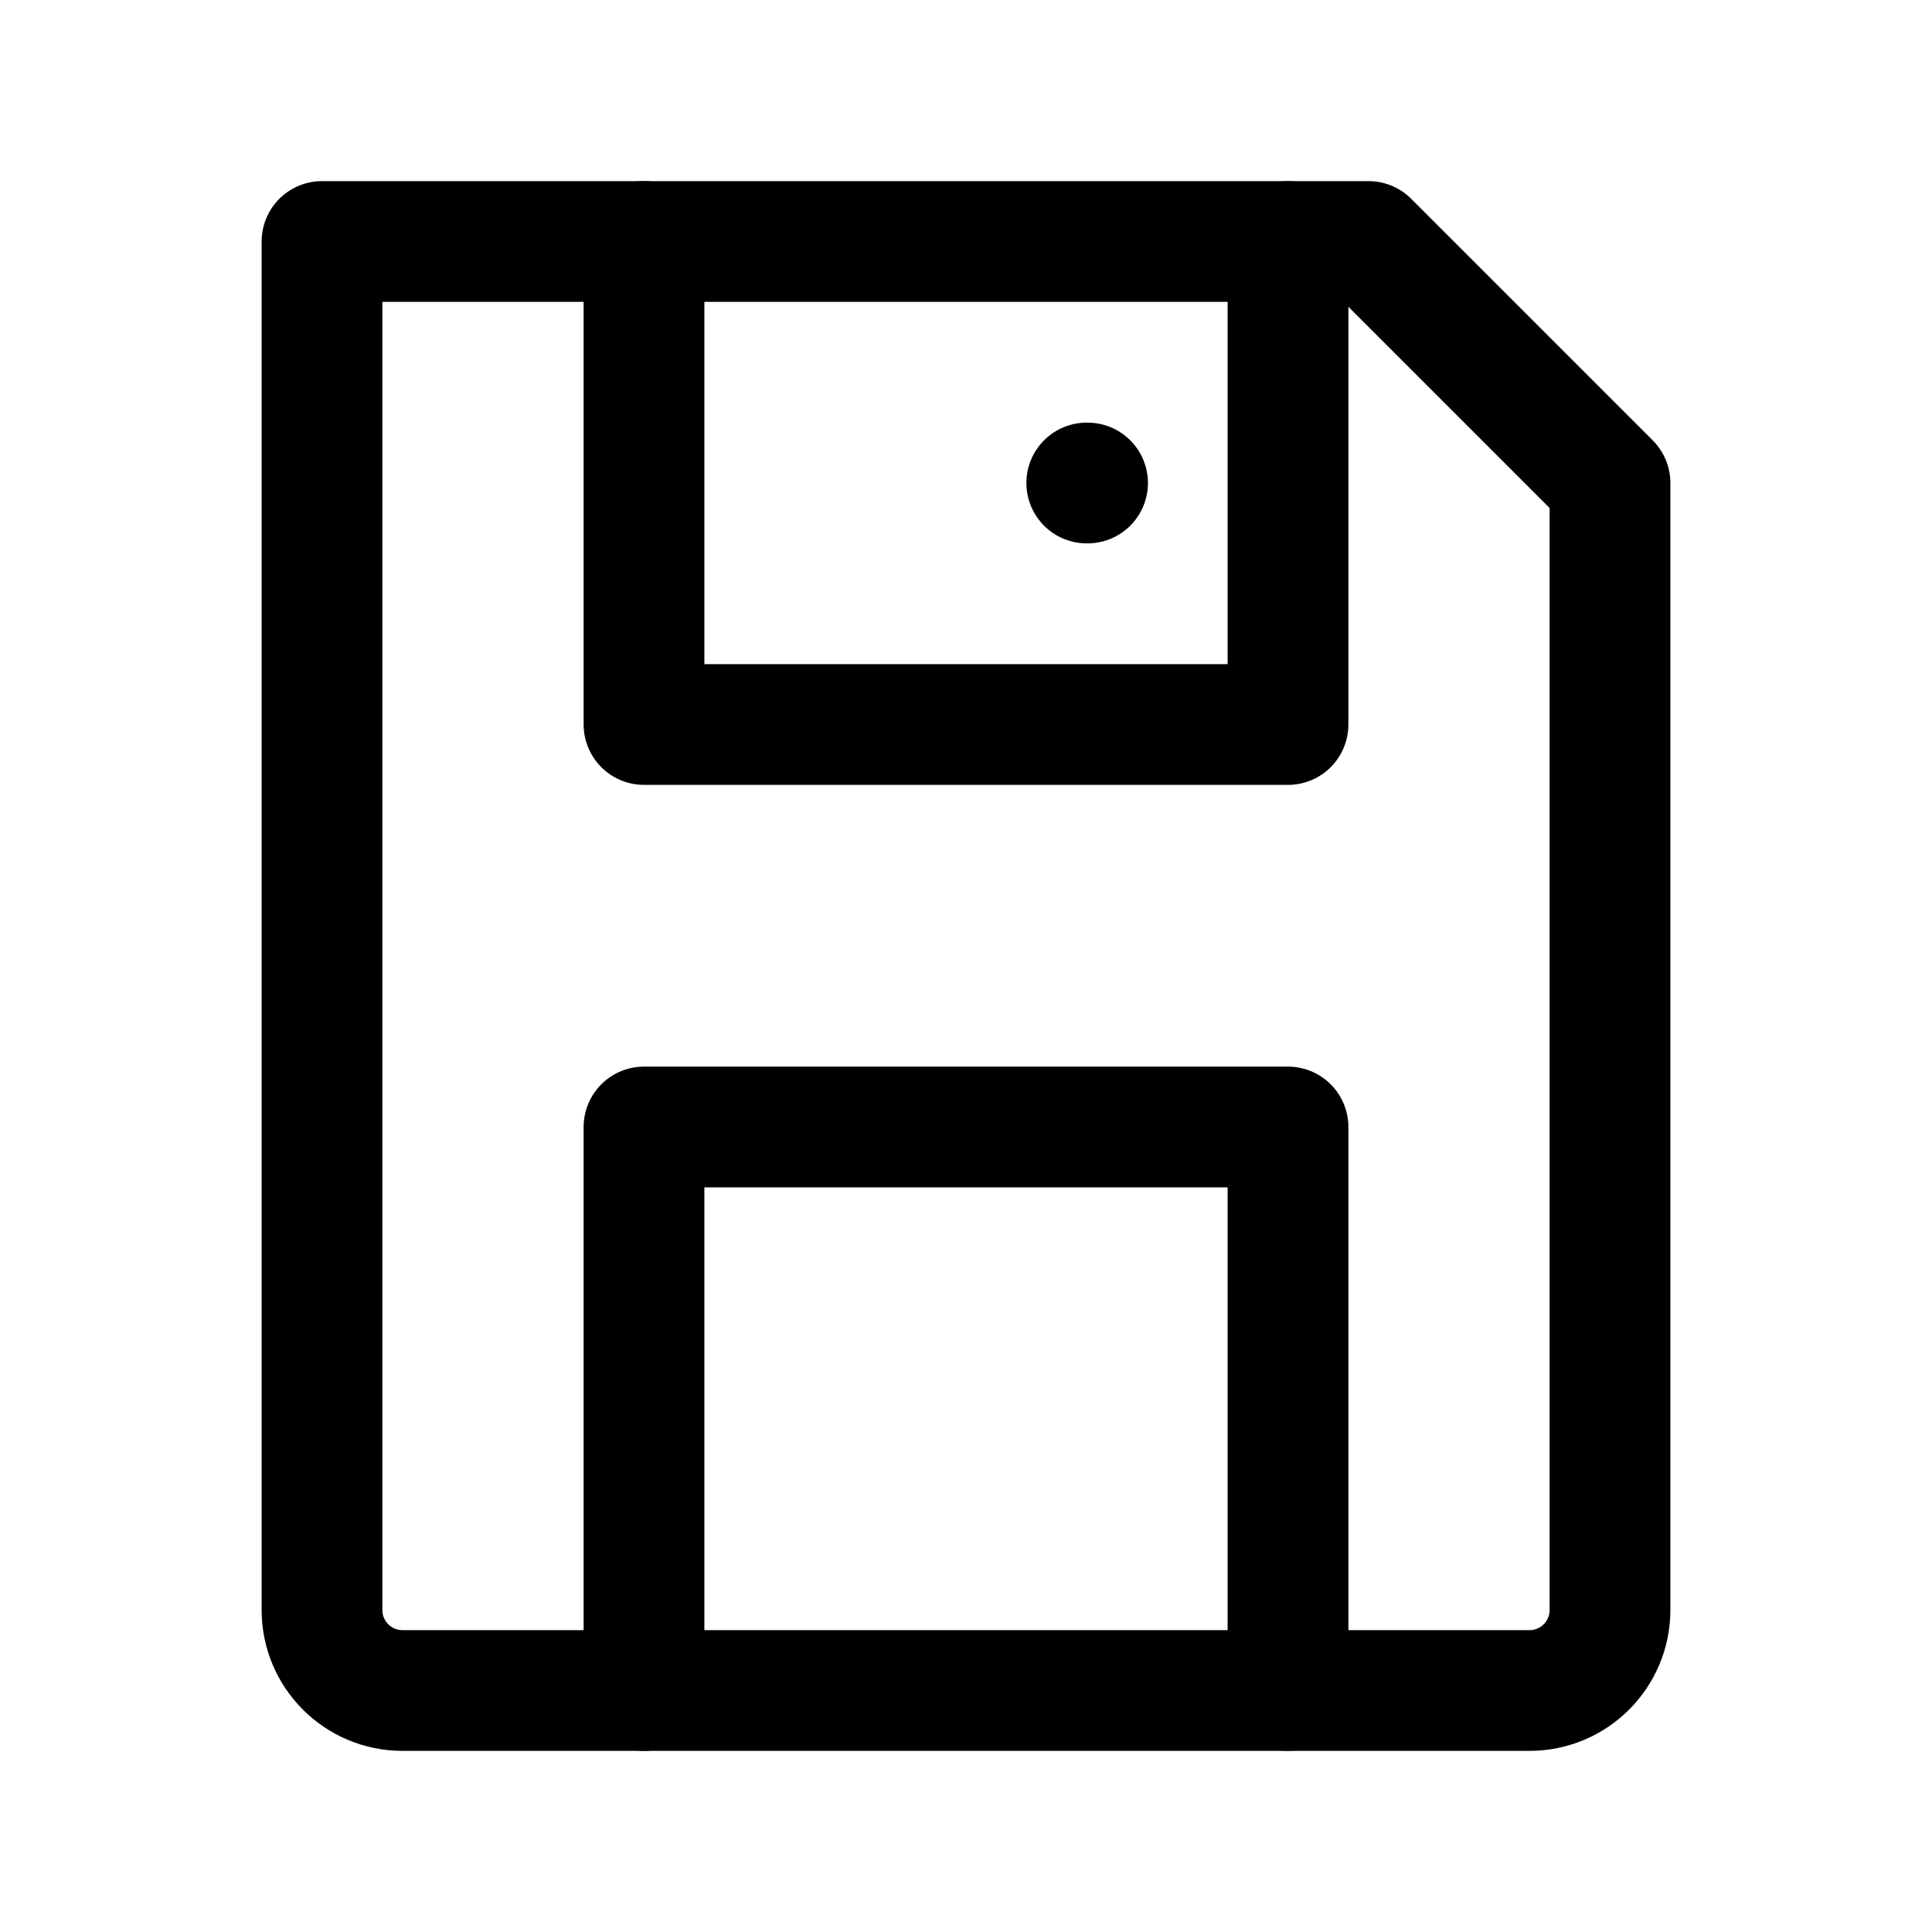
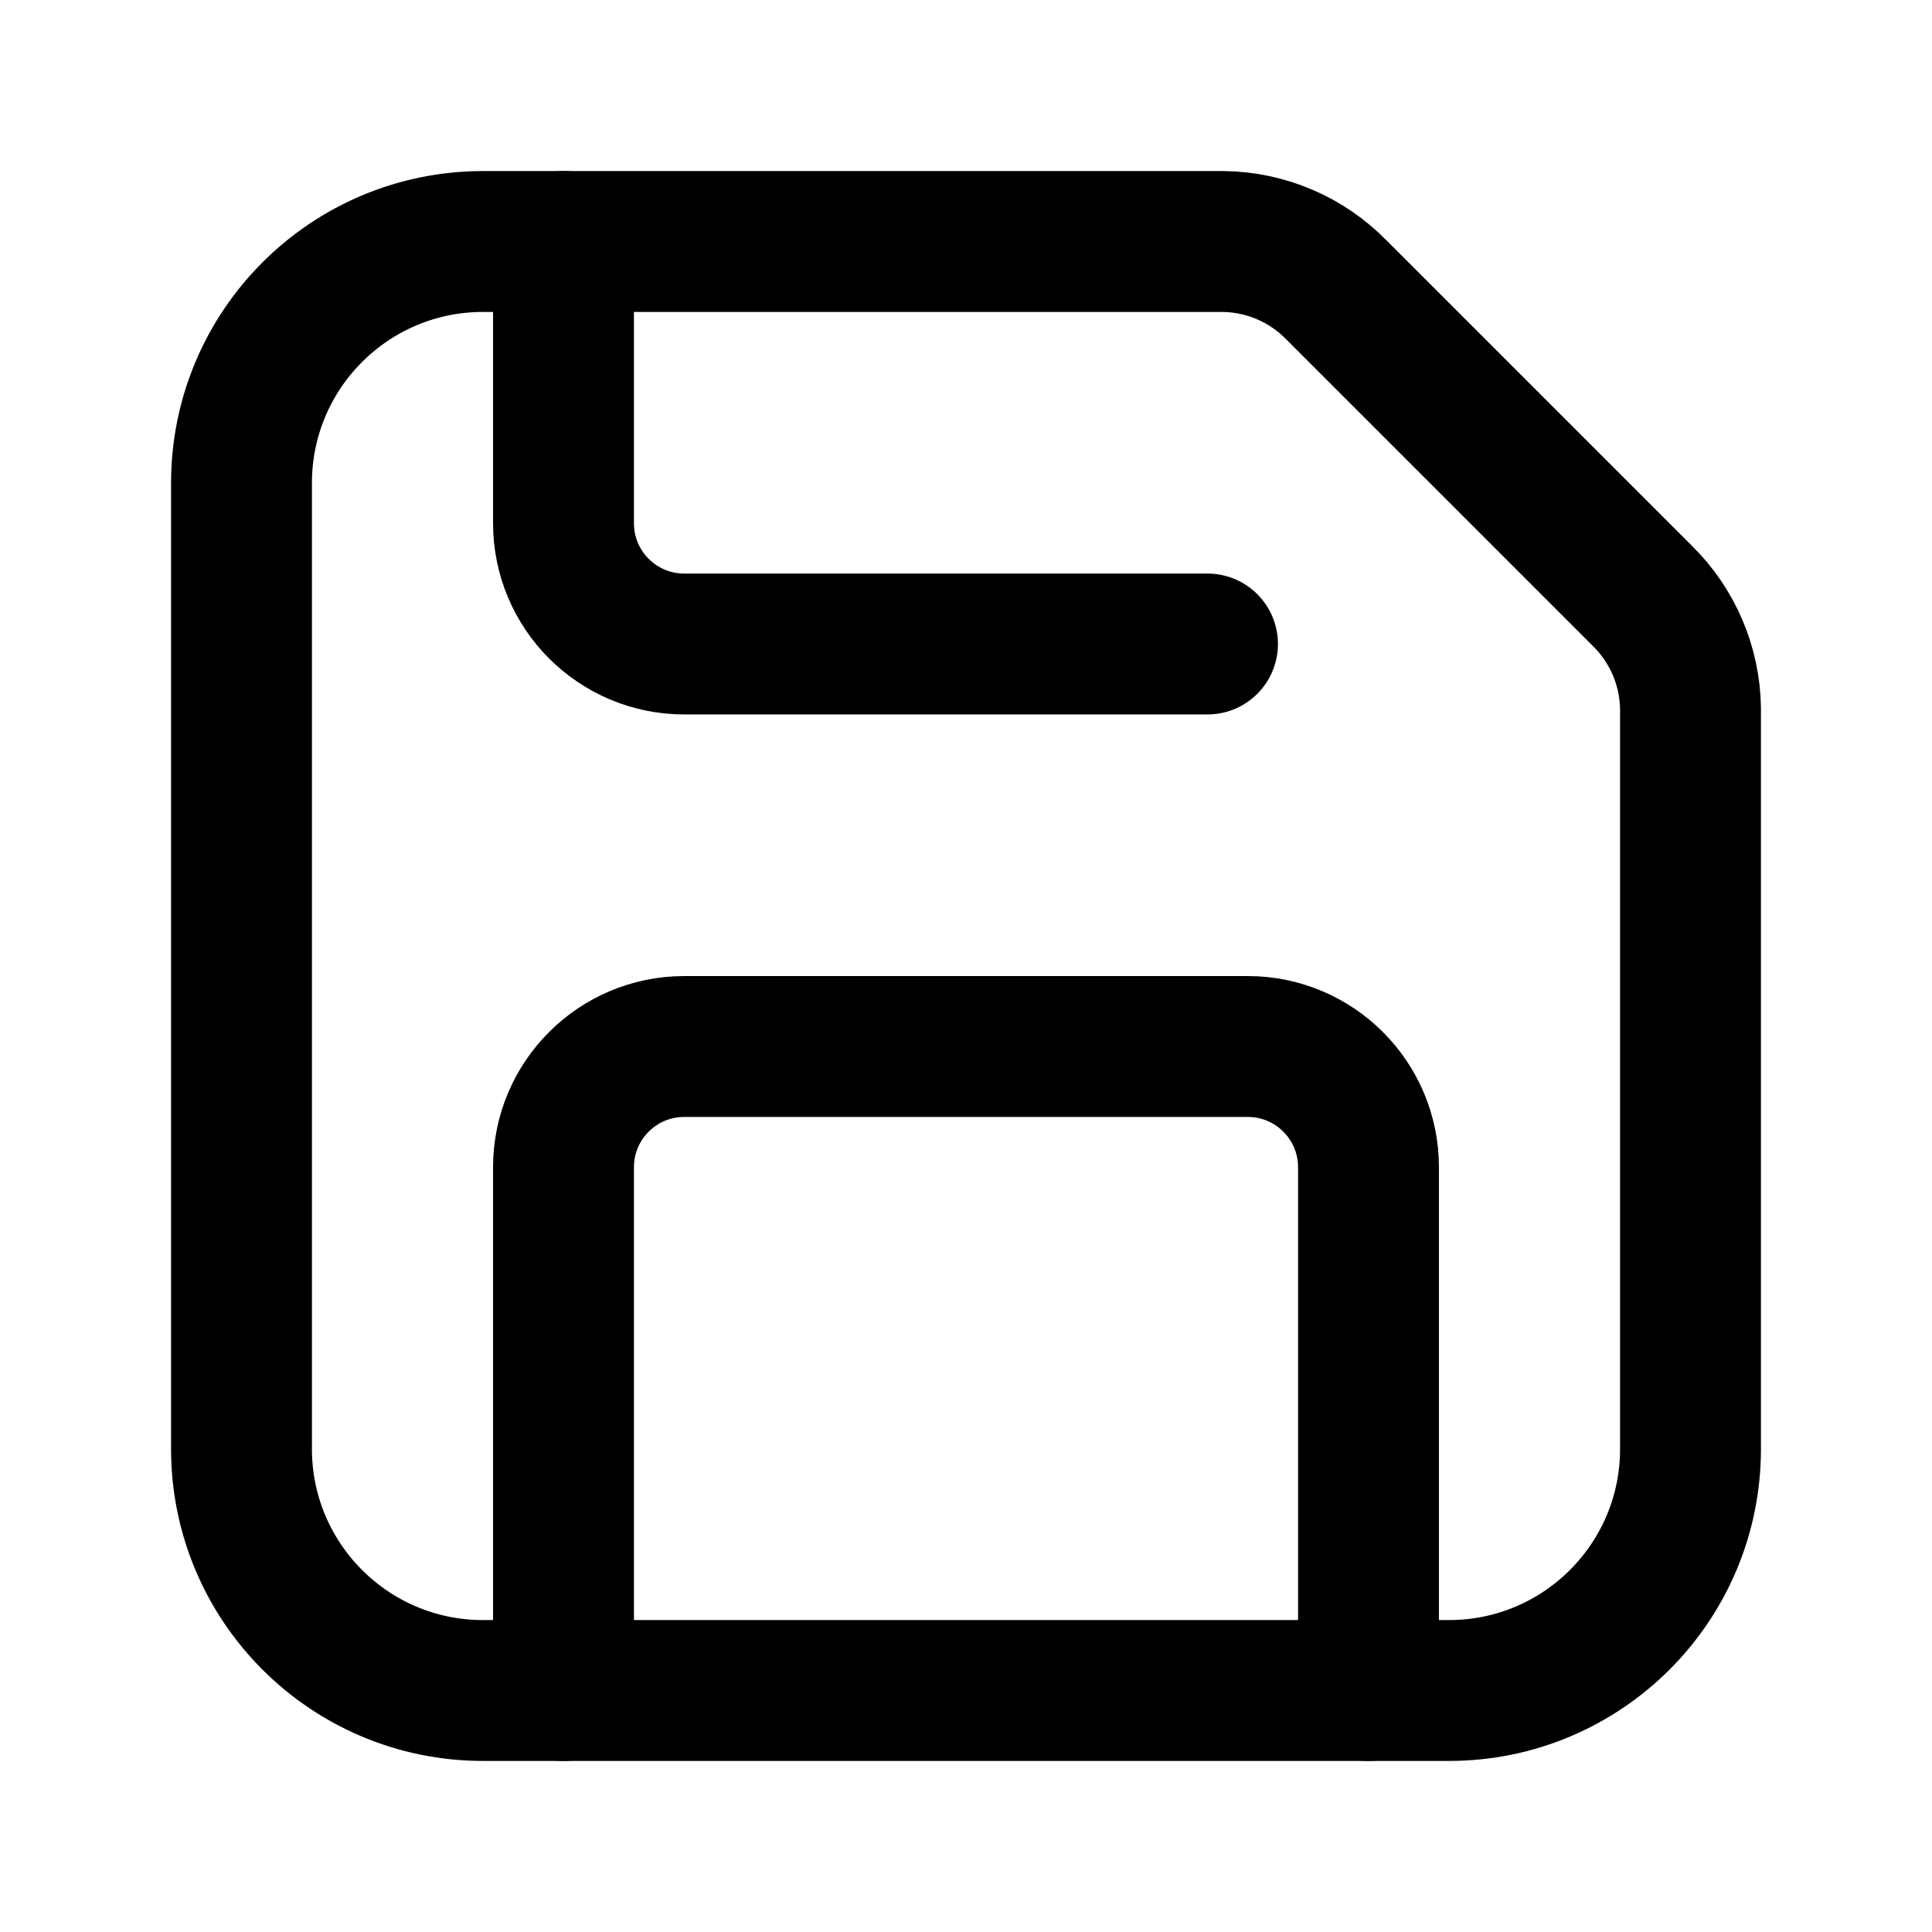
- <svg xmlns="http://www.w3.org/2000/svg" width="1em" height="1em" viewBox="0 0 24 24">
-   <g fill="none" stroke="currentColor" stroke-linecap="round" stroke-linejoin="round" stroke-width="1.5">
-     <path d="M4 3h13l3 3v14a1 1 0 0 1-1 1H5a1 1 0 0 1-1-1z" />
-     <path d="M8 3v6h8V3M8 21v-7h8v7" />
-     <path d="M13.5 6h.01" />
-   </g>
+ <svg xmlns="http://www.w3.org/2000/svg" viewBox="0 0 24 24" fill="none" stroke="currentColor" stroke-width="1.75" stroke-linecap="round" stroke-linejoin="round">
+   <path d="M15.2 3A2 2 0 0 1 16.6 3.6L20.4 7.4A2 2 0 0 1 21 8.8L21 18A3 3 0 0 1 18 21L6 21A3 3 0 0 1 3 18L3 6A3 3 0 0 1 6 3Z" />
+   <path d="M17 21L17 14.5A1.5 1.5 0 0 0 15.5 13L8.5 13A1.5 1.5 0 0 0 7 14.5L7 21" />
+   <path d="M7 3L7 6.5A1.5 1.5 0 0 0 8.5 8L15 8" />
</svg>
